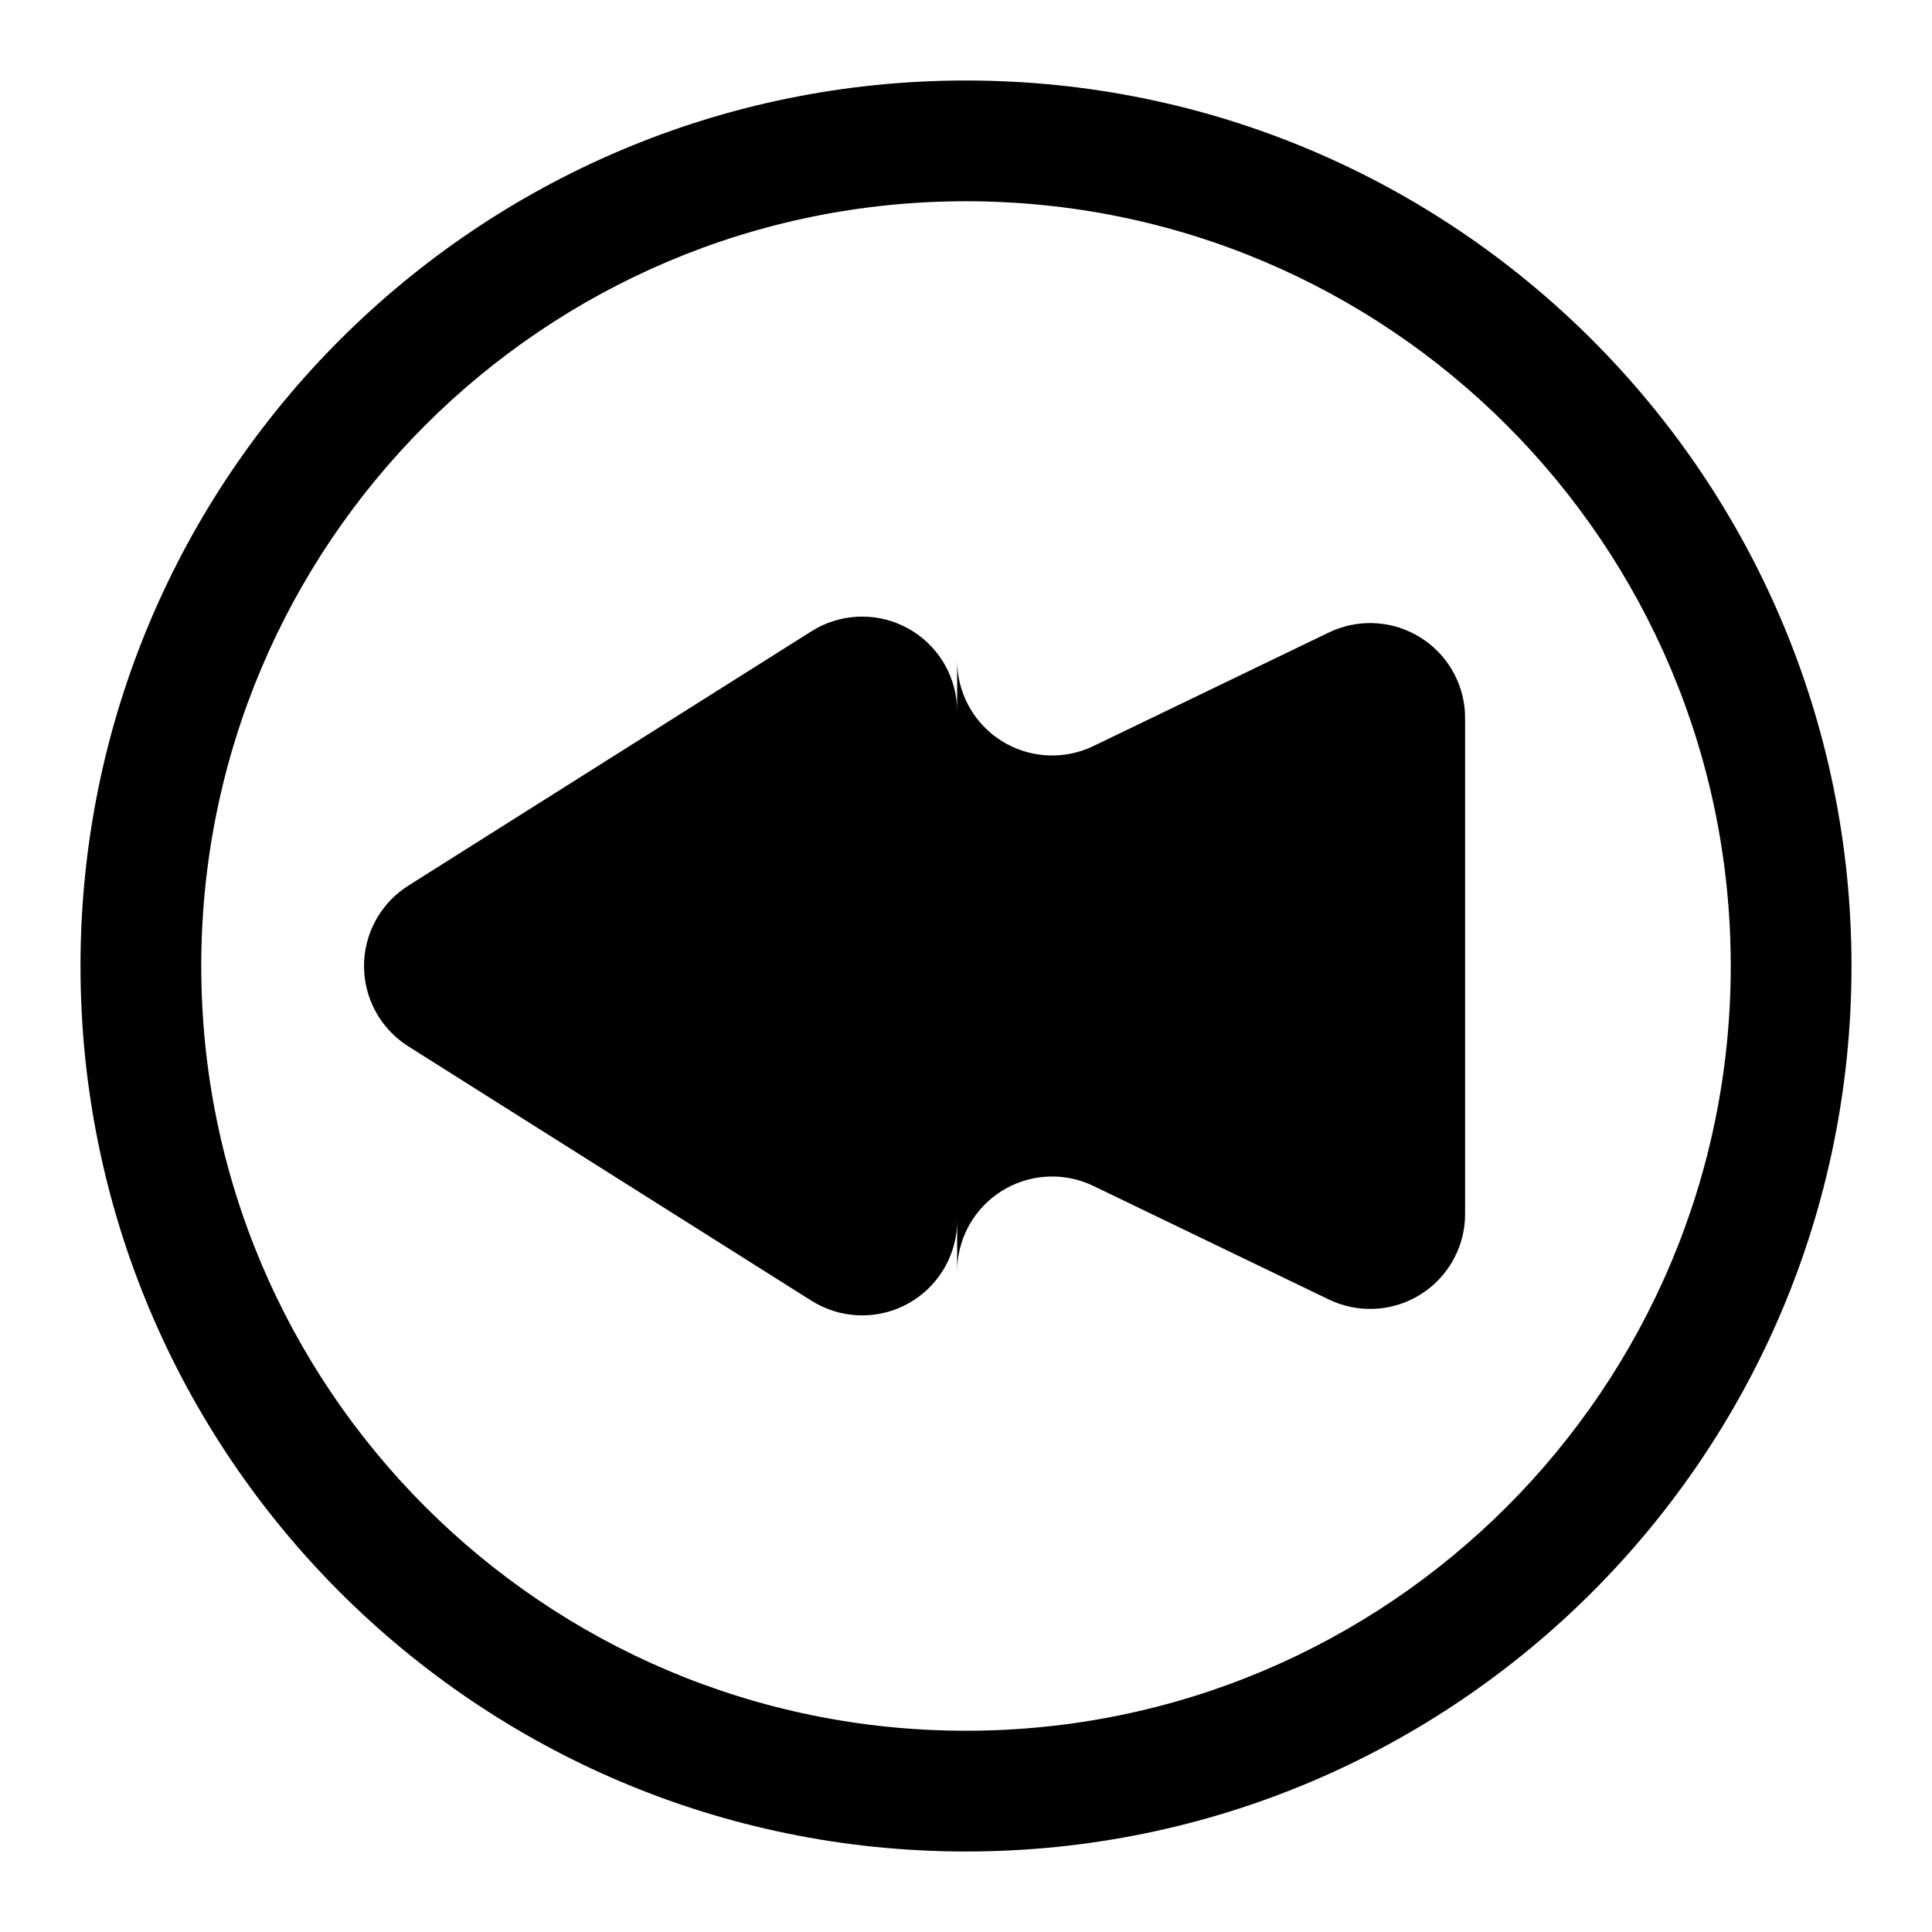
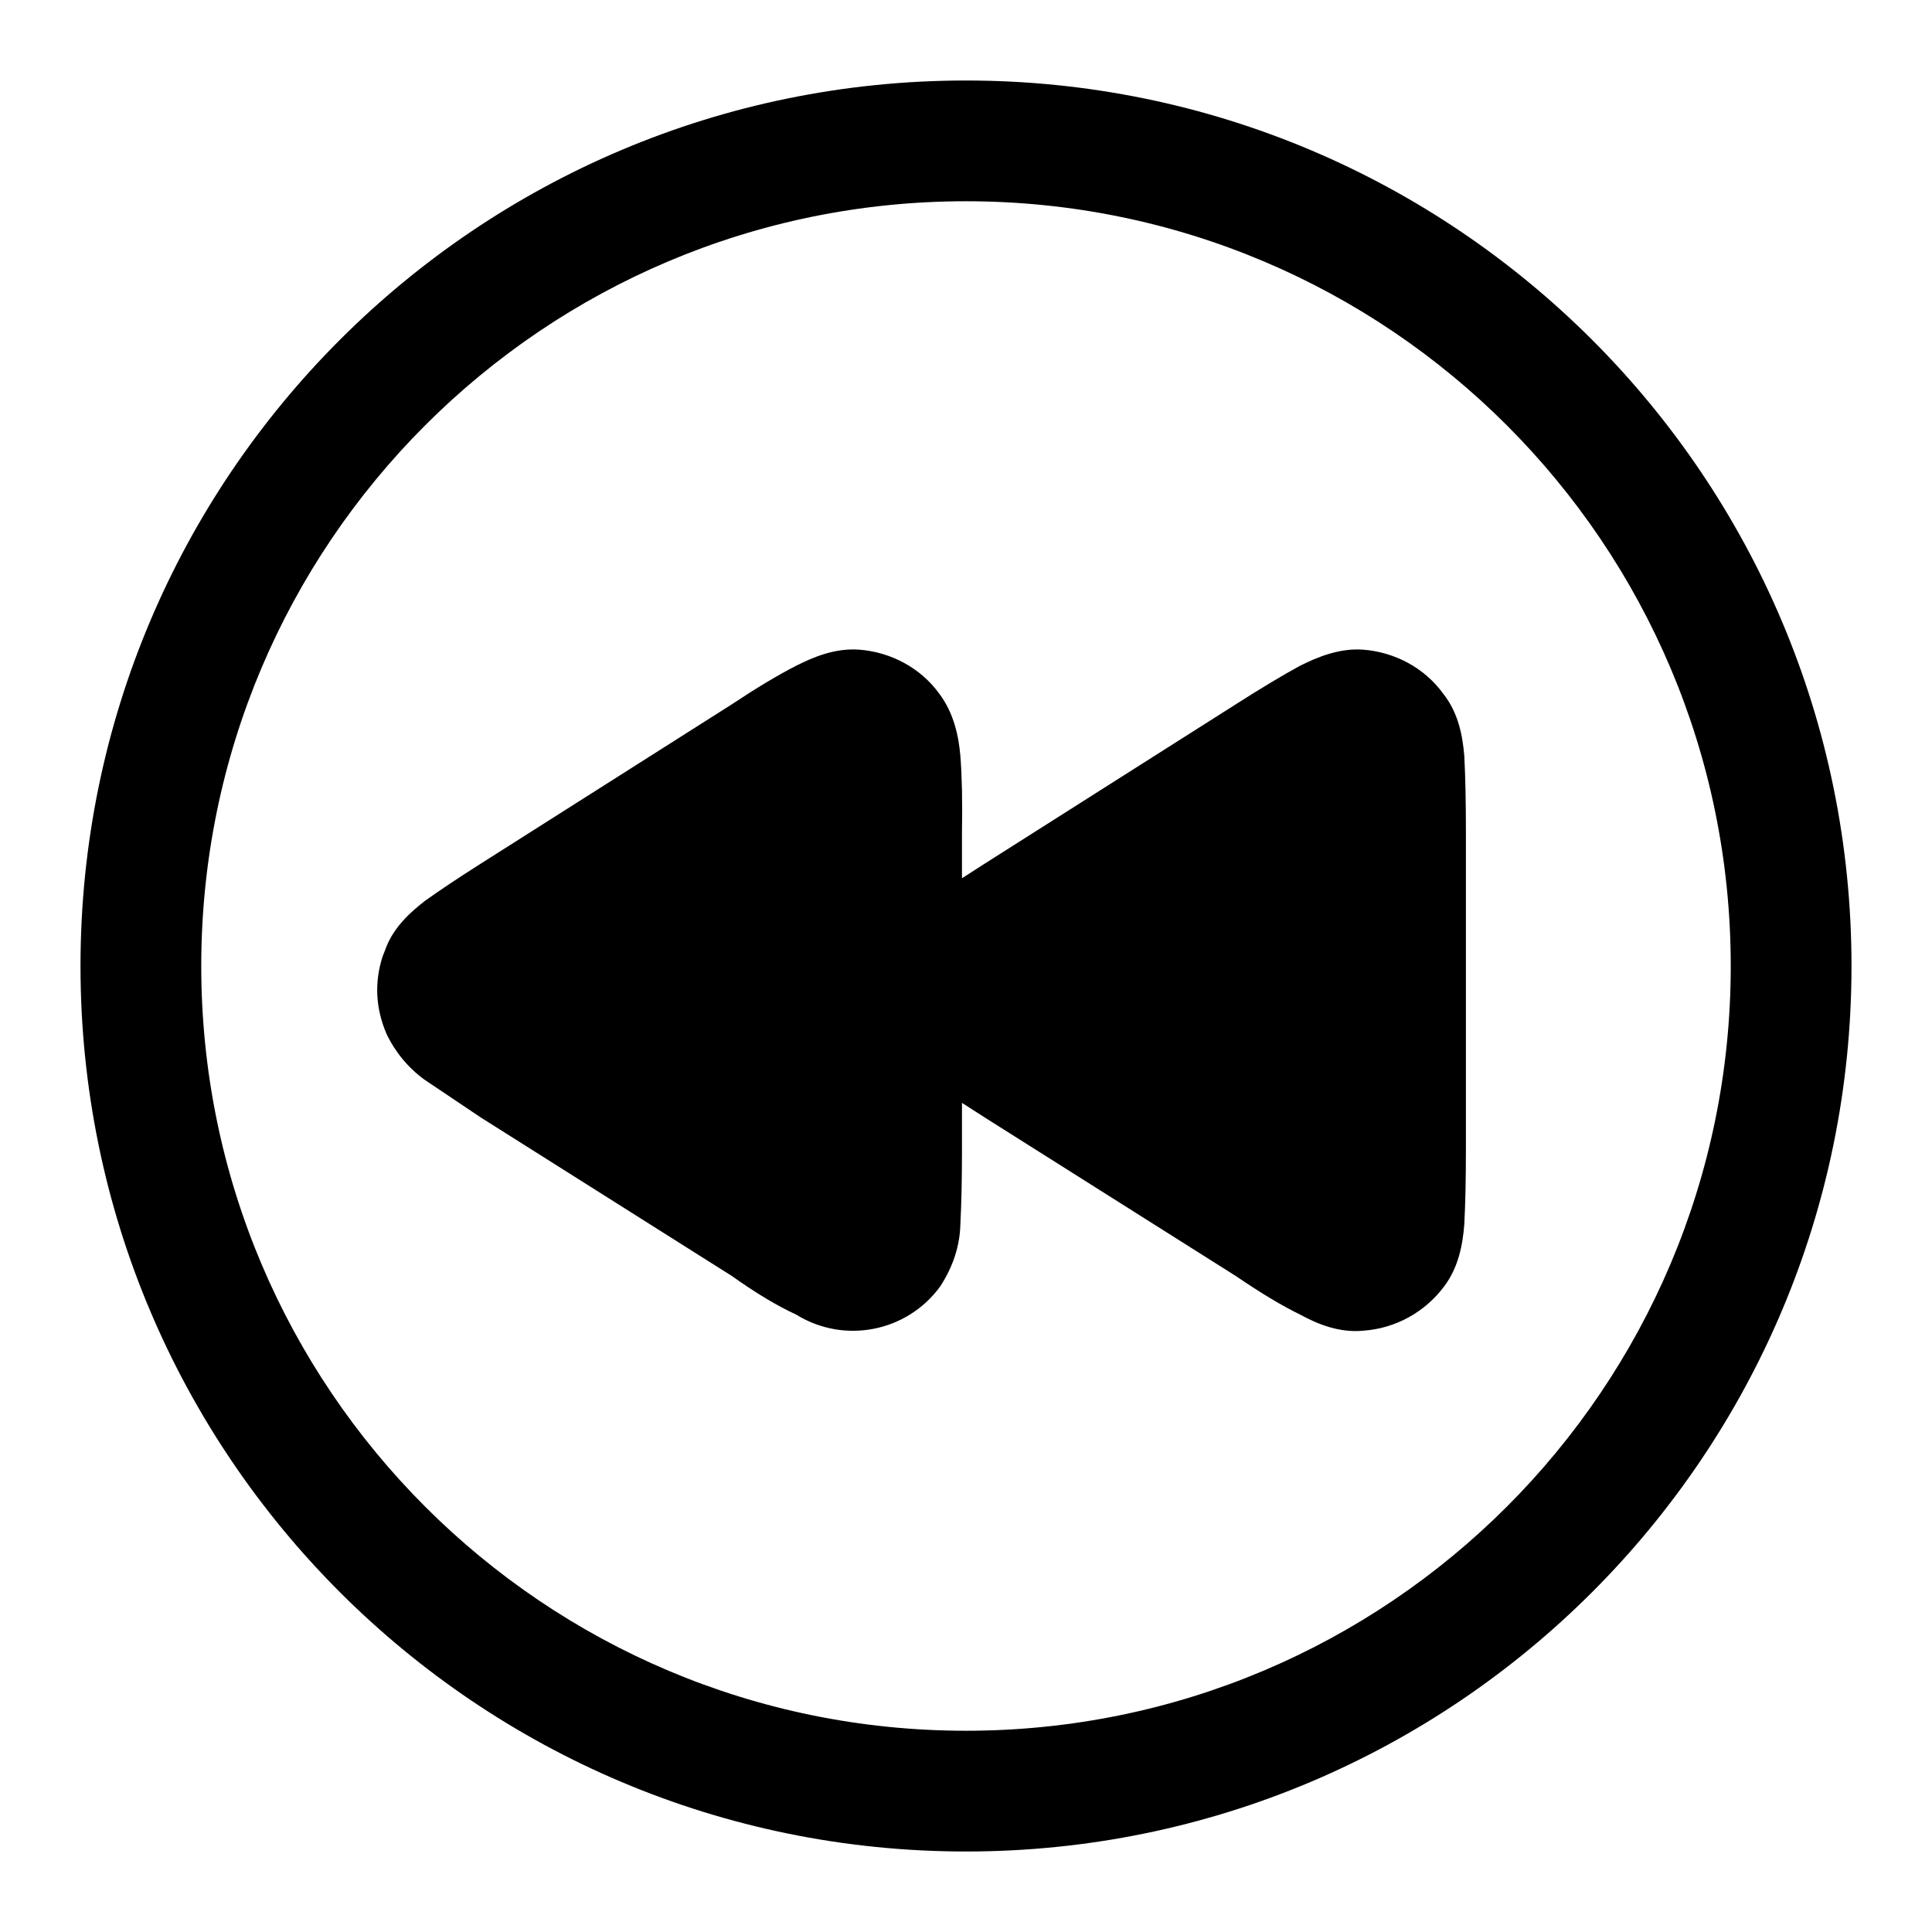
<svg xmlns="http://www.w3.org/2000/svg" viewBox="0 0 24 24" width="24" height="24">
-   <path d="M16.406 7.906C16.495 7.863 16.539 7.841 16.573 7.828A1.18 1.18 0 0 1 18.198 8.848C18.2 8.884 18.2 8.933 18.2 9.032L18.2 14.968C18.2 15.067 18.2 15.116 18.198 15.152A1.18 1.18 0 0 1 16.573 16.172C16.539 16.159 16.495 16.137 16.406 16.094L13.684 14.781C13.595 14.738 13.551 14.717 13.517 14.703A1.18 1.18 0 0 0 11.892 15.723C11.89 15.759 11.89 15.809 11.89 15.908L11.89 15.032C11.89 15.143 11.89 15.198 11.888 15.236A1.18 1.18 0 0 1 10.145 16.196C10.112 16.178 10.065 16.149 9.972 16.09L5.167 13.058C5.083 13.005 5.042 12.979 5.013 12.958A1.18 1.18 0 0 1 5.013 11.042C5.042 11.021 5.083 10.995 5.167 10.942L9.972 7.91C10.065 7.851 10.112 7.822 10.145 7.804A1.18 1.18 0 0 1 11.888 8.764C11.89 8.802 11.89 8.857 11.89 8.968L11.89 8.092C11.89 8.191 11.89 8.241 11.892 8.277A1.18 1.18 0 0 0 13.517 9.297C13.551 9.283 13.595 9.262 13.684 9.219ZM1 12a11 11 0 1 0 22 0a11 11 0 1 0 -22 0ZM2.5 12a9.5 9.5 0 1 1 19 0a9.5 9.5 0 1 1 -19 0Z" />
+   <path d="M16.93 8.07c.4.03.77.23 1 .55.19.24.24.53.26.77q.02.38.02.94v3.95q0 .55-.02.93c-.02.25-.07.53-.25.77-.24.32-.6.52-1 .55-.3.03-.57-.08-.79-.2q-.33-.16-.8-.48l-3.12-1.97-.28-.18v.58q0 .55-.02.93-.01.4-.25.77a1.34 1.34 0 0 1-1.79.35q-.35-.16-.8-.48l-3.12-1.97-.7-.47a1.5 1.5 0 0 1-.47-.57q-.2-.47-.05-.95l.05-.13c.1-.25.3-.43.48-.57q.28-.2.69-.46l3.12-1.98q.45-.3.8-.48c.22-.11.48-.22.78-.2.4.03.77.23 1 .55.18.24.24.53.26.77q.03.38.02.94v.58l.28-.18 3.12-1.98q.47-.3.8-.48c.22-.11.49-.22.78-.2M1 12a11 11 0 1 0 22 0 11 11 0 1 0-22 0m1.5 0a9.5 9.5 0 1 1 19 0 9.5 9.5 0 1 1-19 0" />
</svg>
